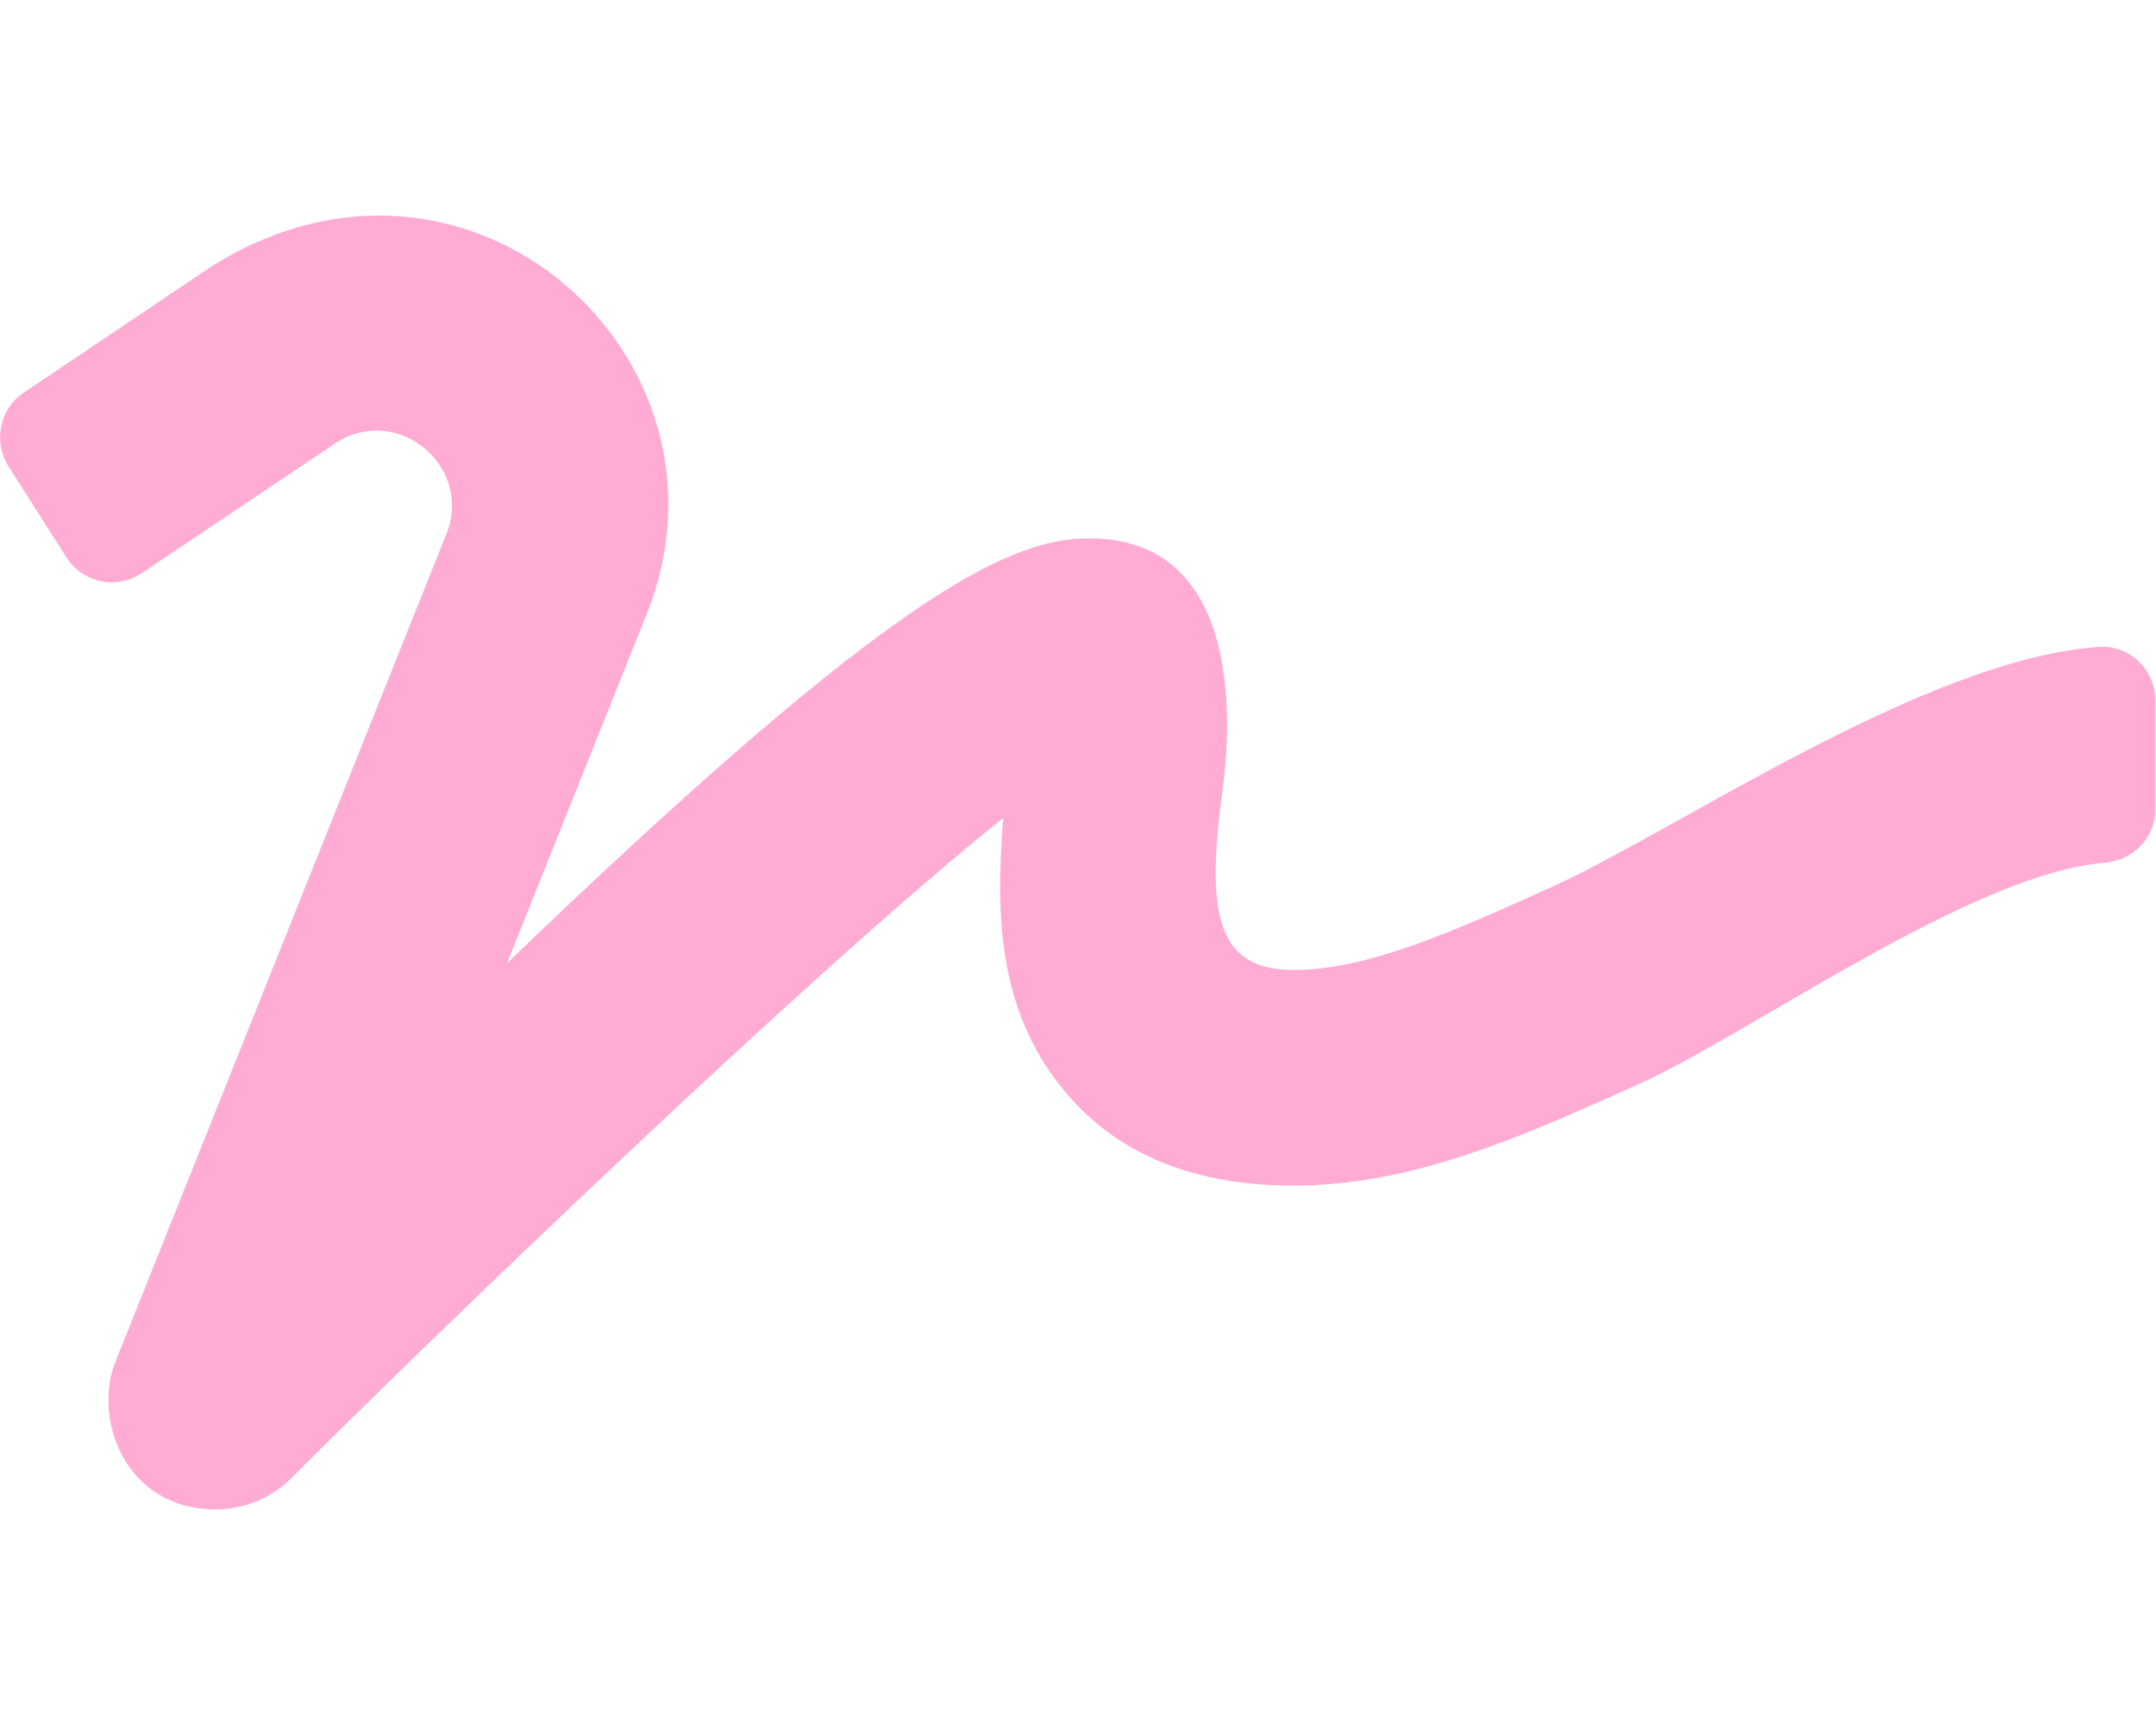
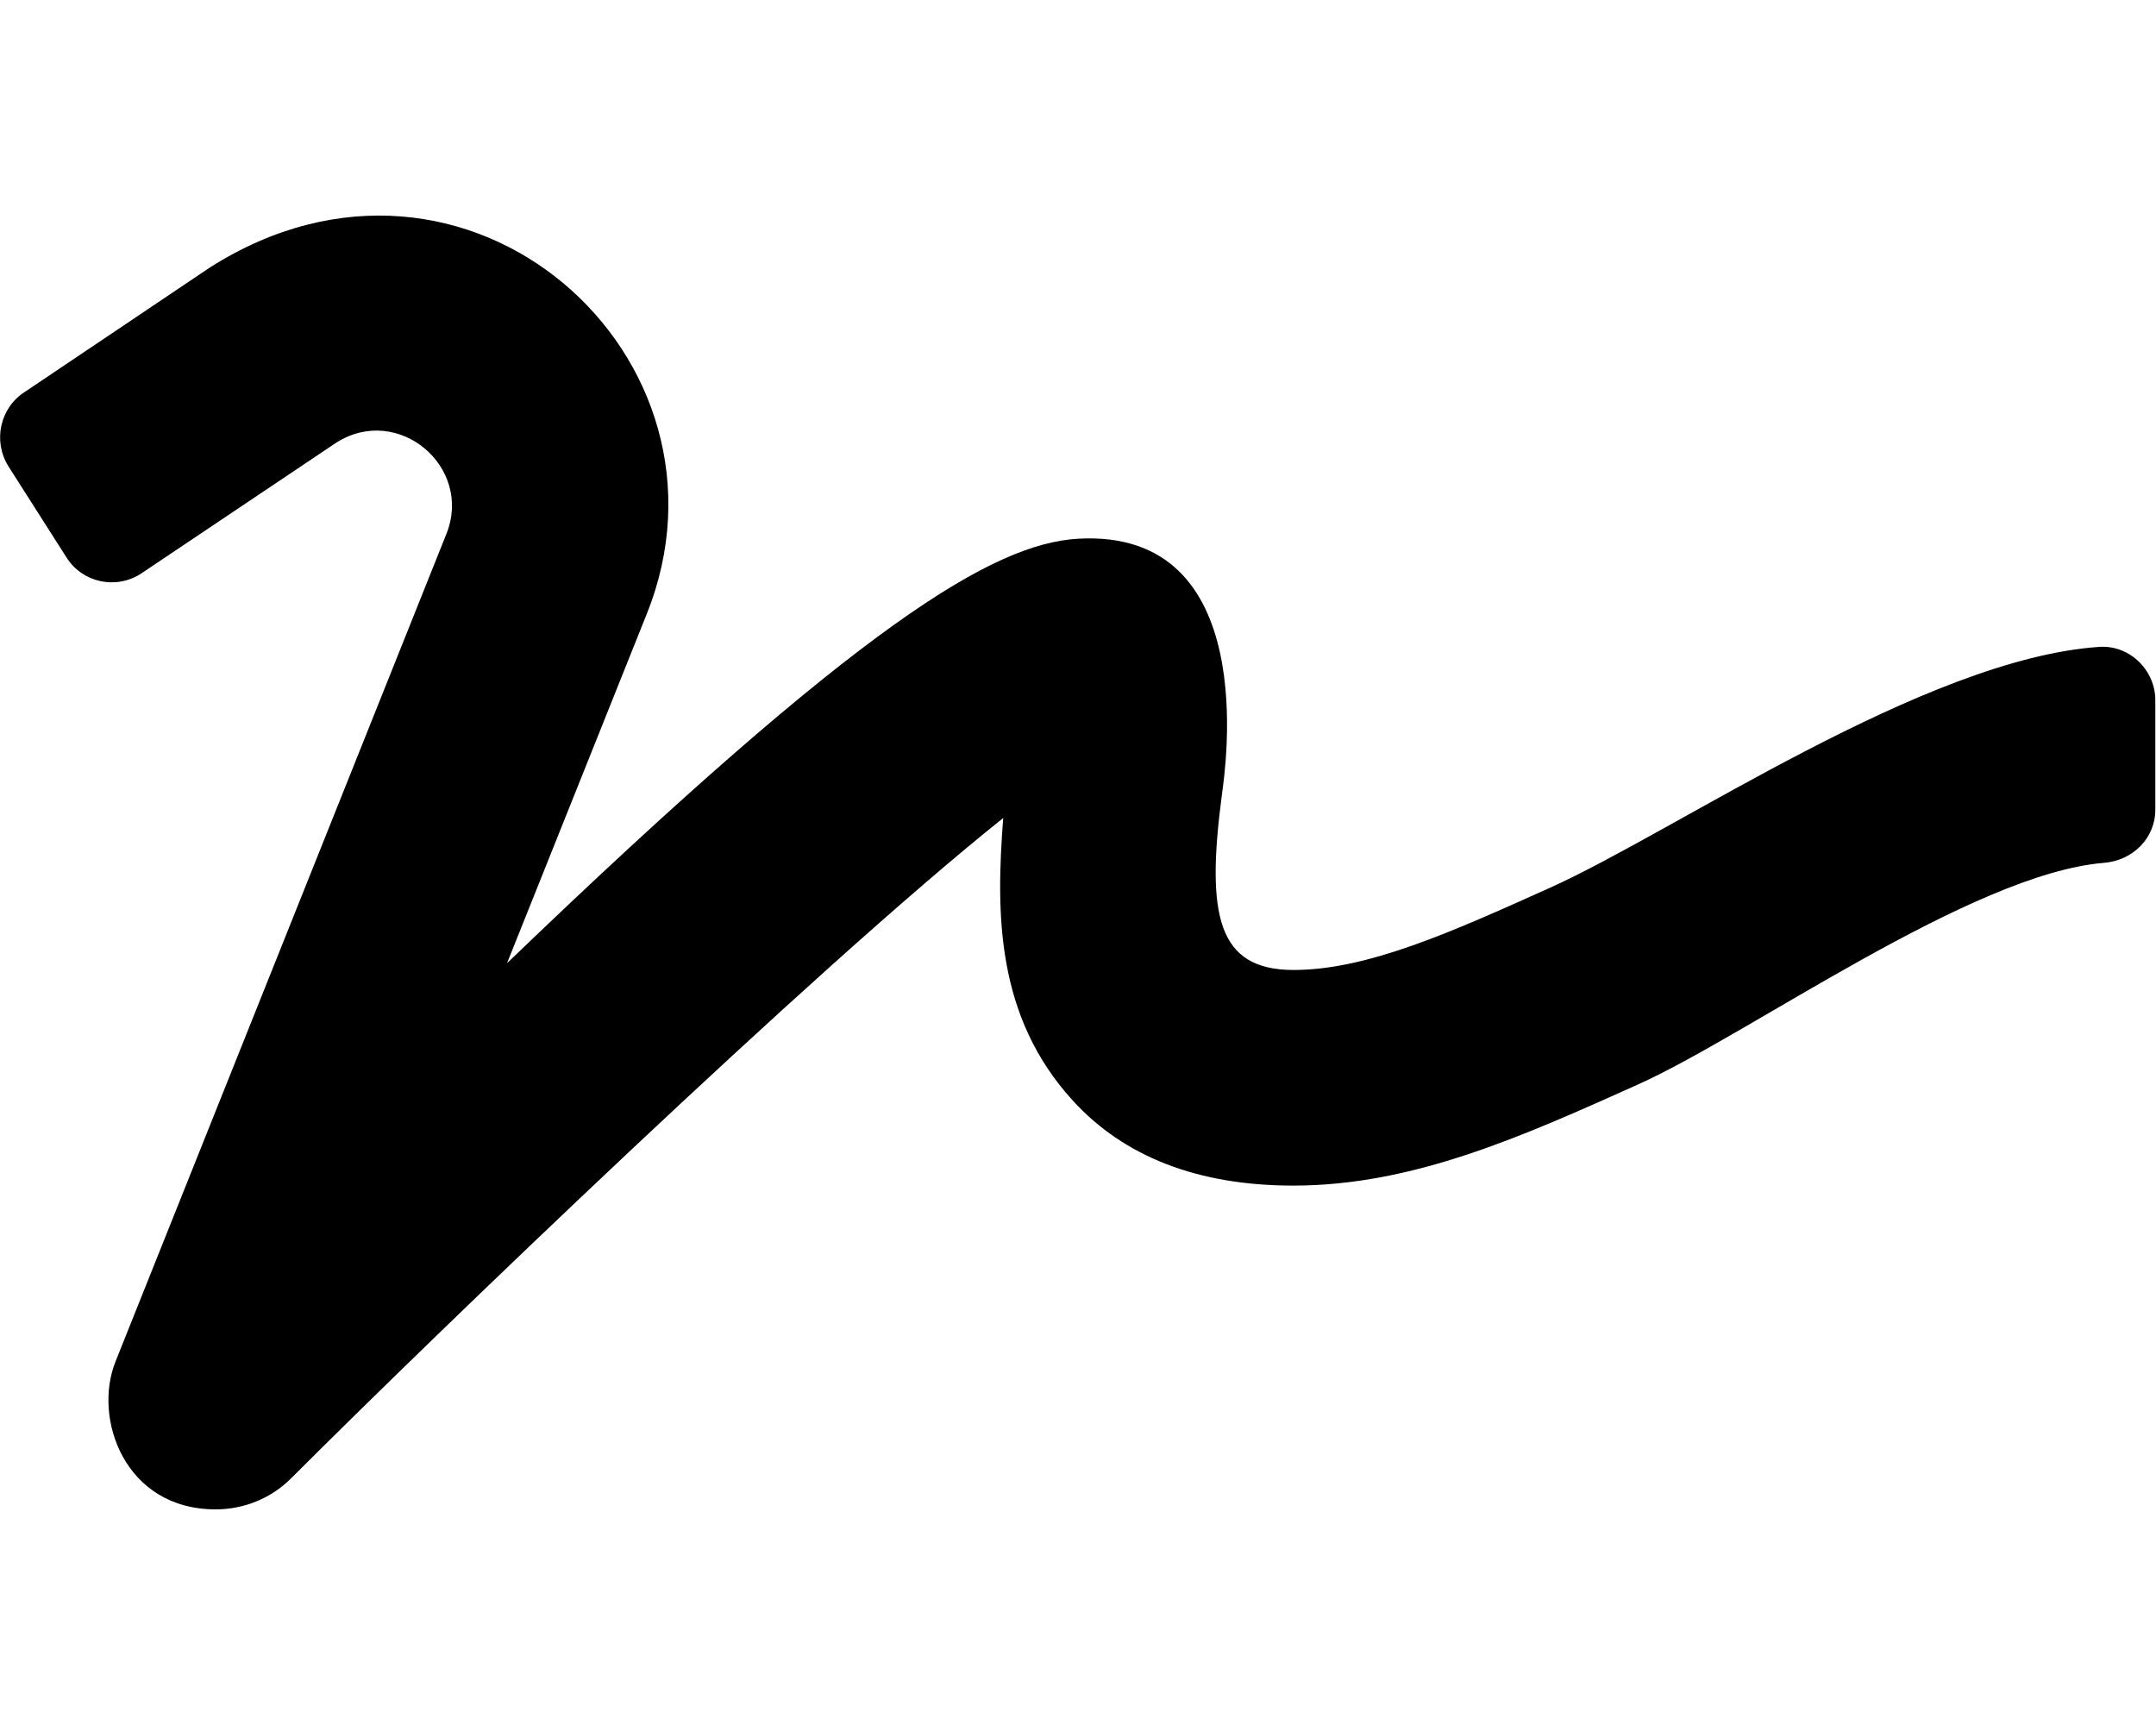
- <svg xmlns="http://www.w3.org/2000/svg" fill="#FFABD3" aria-hidden="true" focusable="false" data-prefix="fas" data-icon="signature" class="svg-inline--fa fa-signature fa-w-20" role="img" viewBox="0 0 640 512">
+ <svg xmlns="http://www.w3.org/2000/svg" fill="#000000" aria-hidden="true" focusable="false" data-prefix="fas" data-icon="signature" class="svg-inline--fa fa-signature fa-w-20" role="img" viewBox="0 0 640 512">
  <path d="M623.2 192c-51.8 3.5-125.7 54.7-163.1 71.5-29.1 13.1-54.2 24.4-76.1 24.4-22.6 0-26-16.2-21.3-51.9 1.1-8 11.7-79.2-42.7-76.1-25.1 1.5-64.3 24.8-169.5 126L192 182.2c30.4-75.9-53.2-151.5-129.7-102.8L7.4 116.3C0 121-2.2 130.9 2.5 138.4l17.2 27c4.7 7.5 14.6 9.7 22.1 4.9l58-38.9c18.4-11.7 40.7 7.2 32.7 27.1L34.3 404.1C27.5 421 37 448 64 448c8.3 0 16.5-3.2 22.6-9.4 42.2-42.2 154.7-150.7 211.2-195.8-2.2 28.5-2.1 58.9 20.6 83.8 15.3 16.8 37.3 25.3 65.5 25.3 35.6 0 68-14.6 102.3-30 33-14.8 99-62.6 138.4-65.8 8.5-.7 15.2-7.3 15.2-15.8v-32.1c.2-9.1-7.5-16.8-16.6-16.2z" />
</svg>
